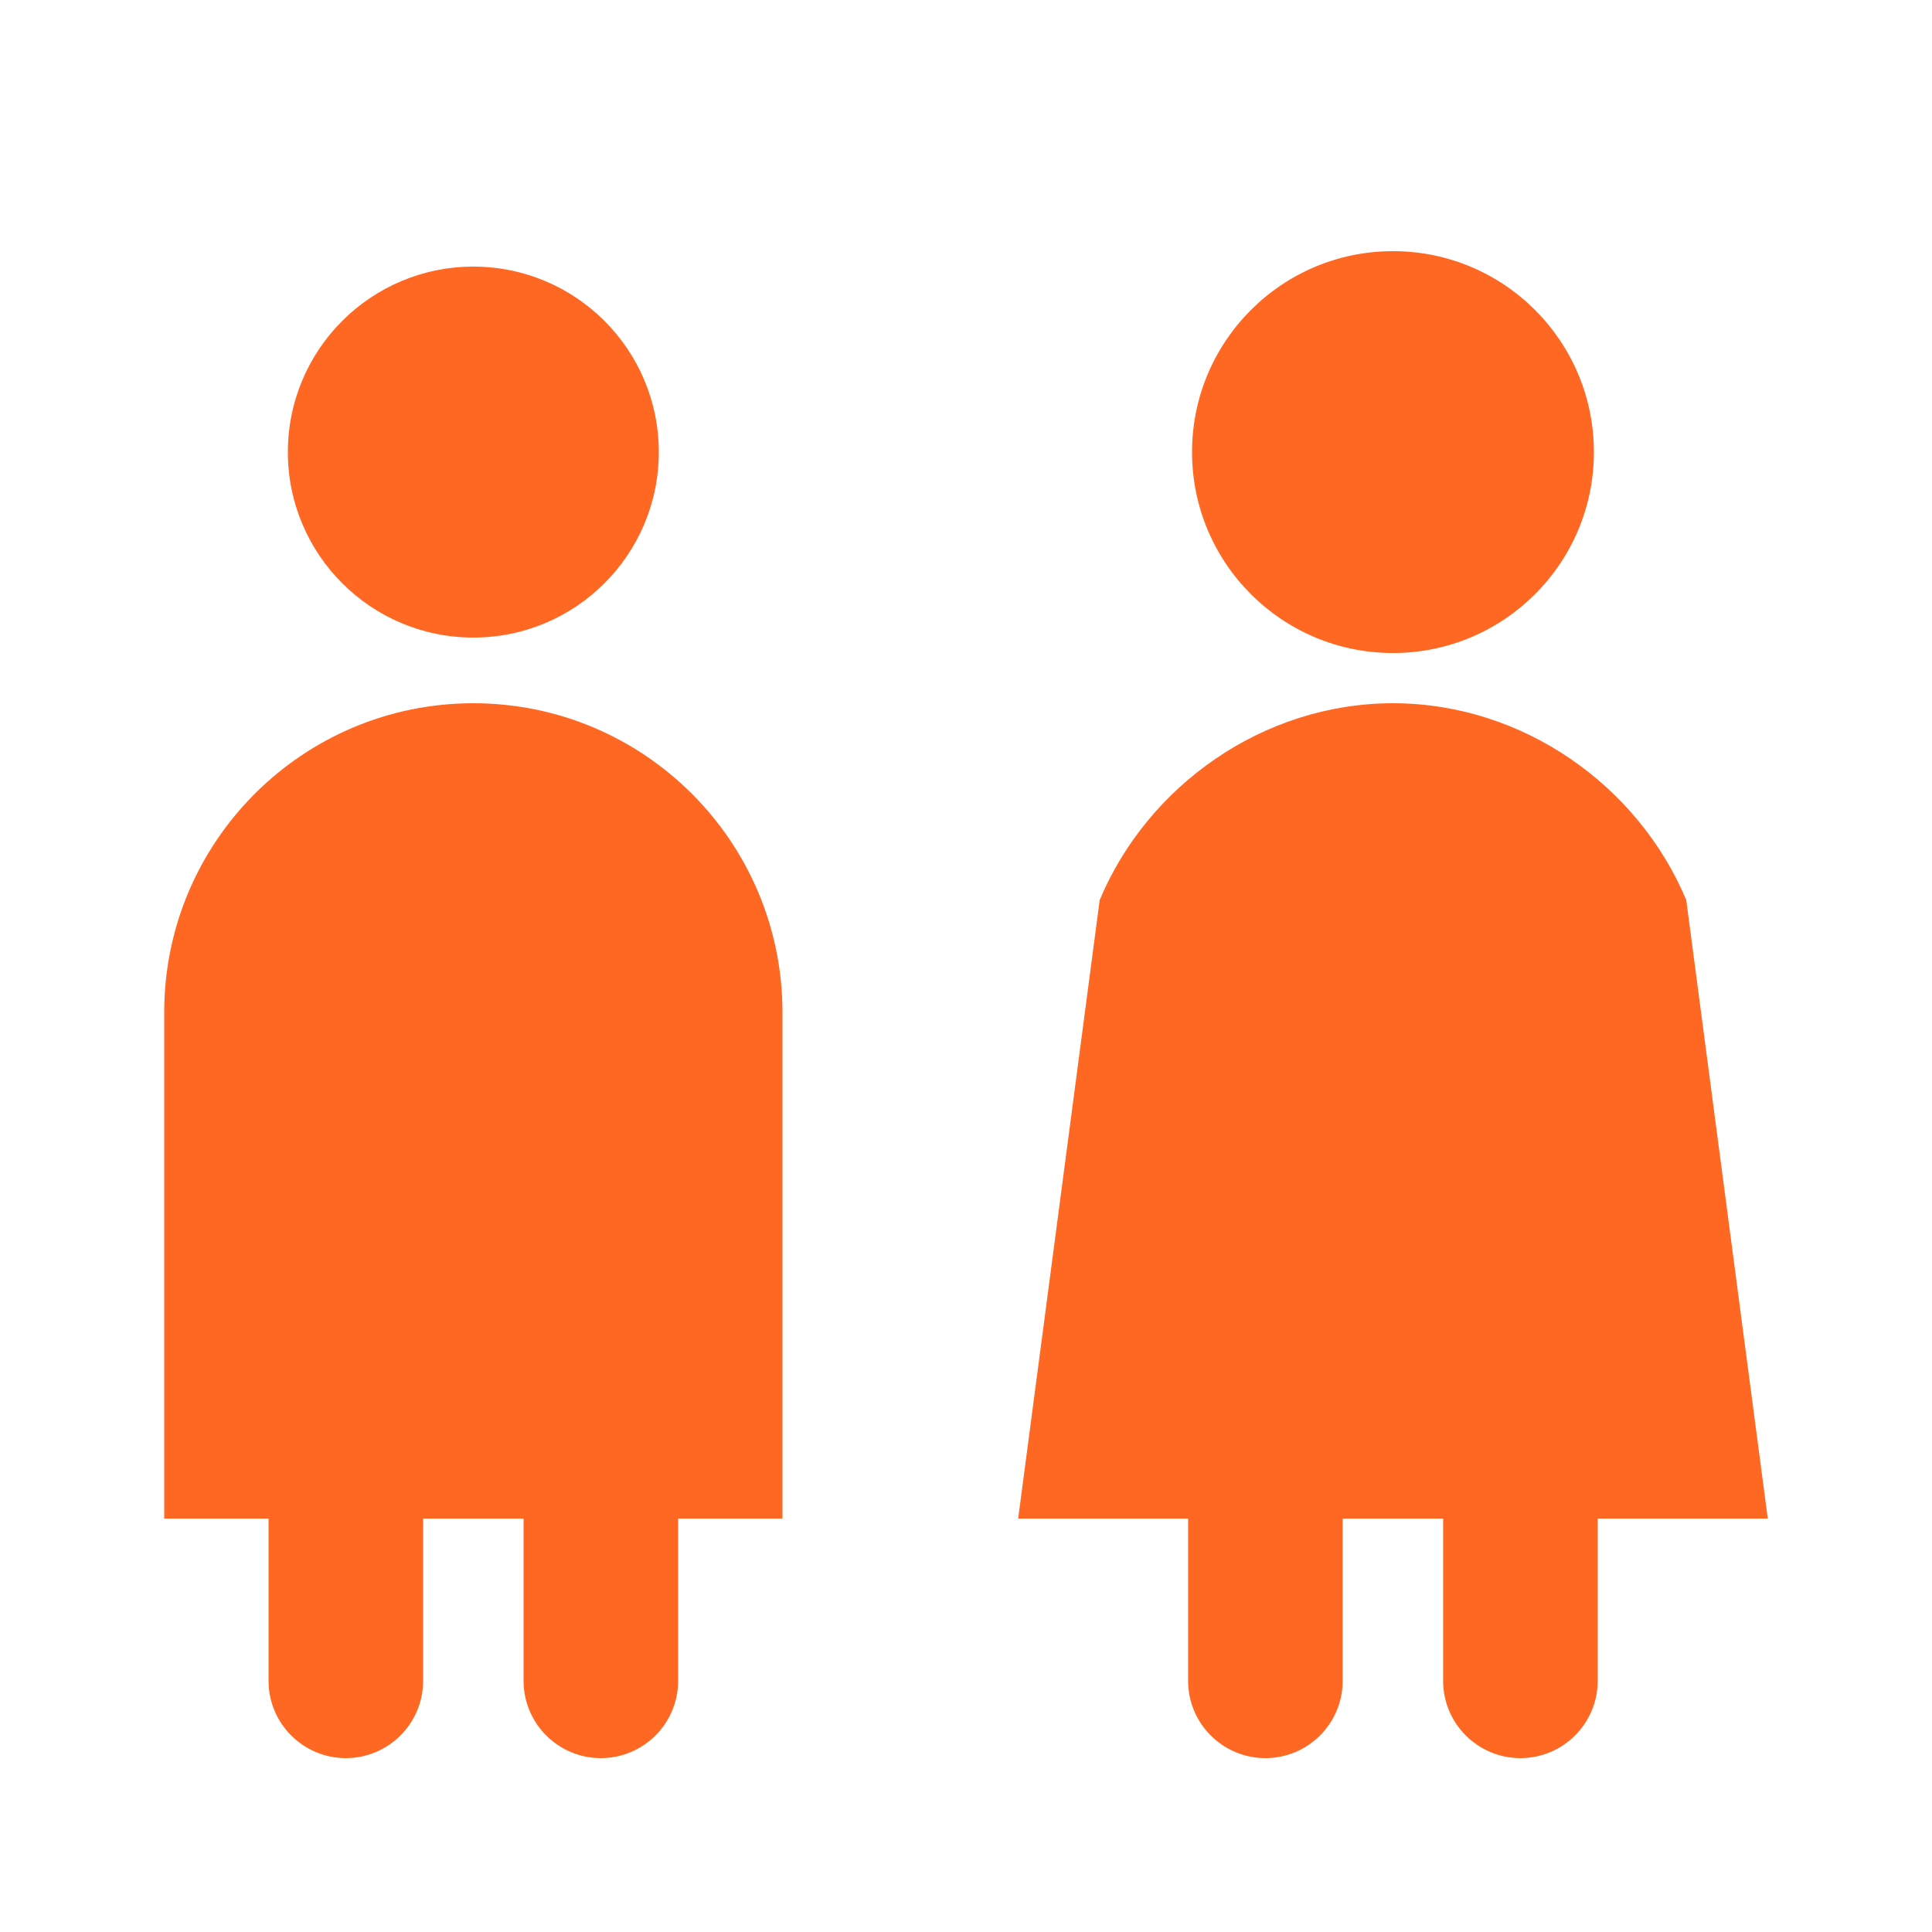
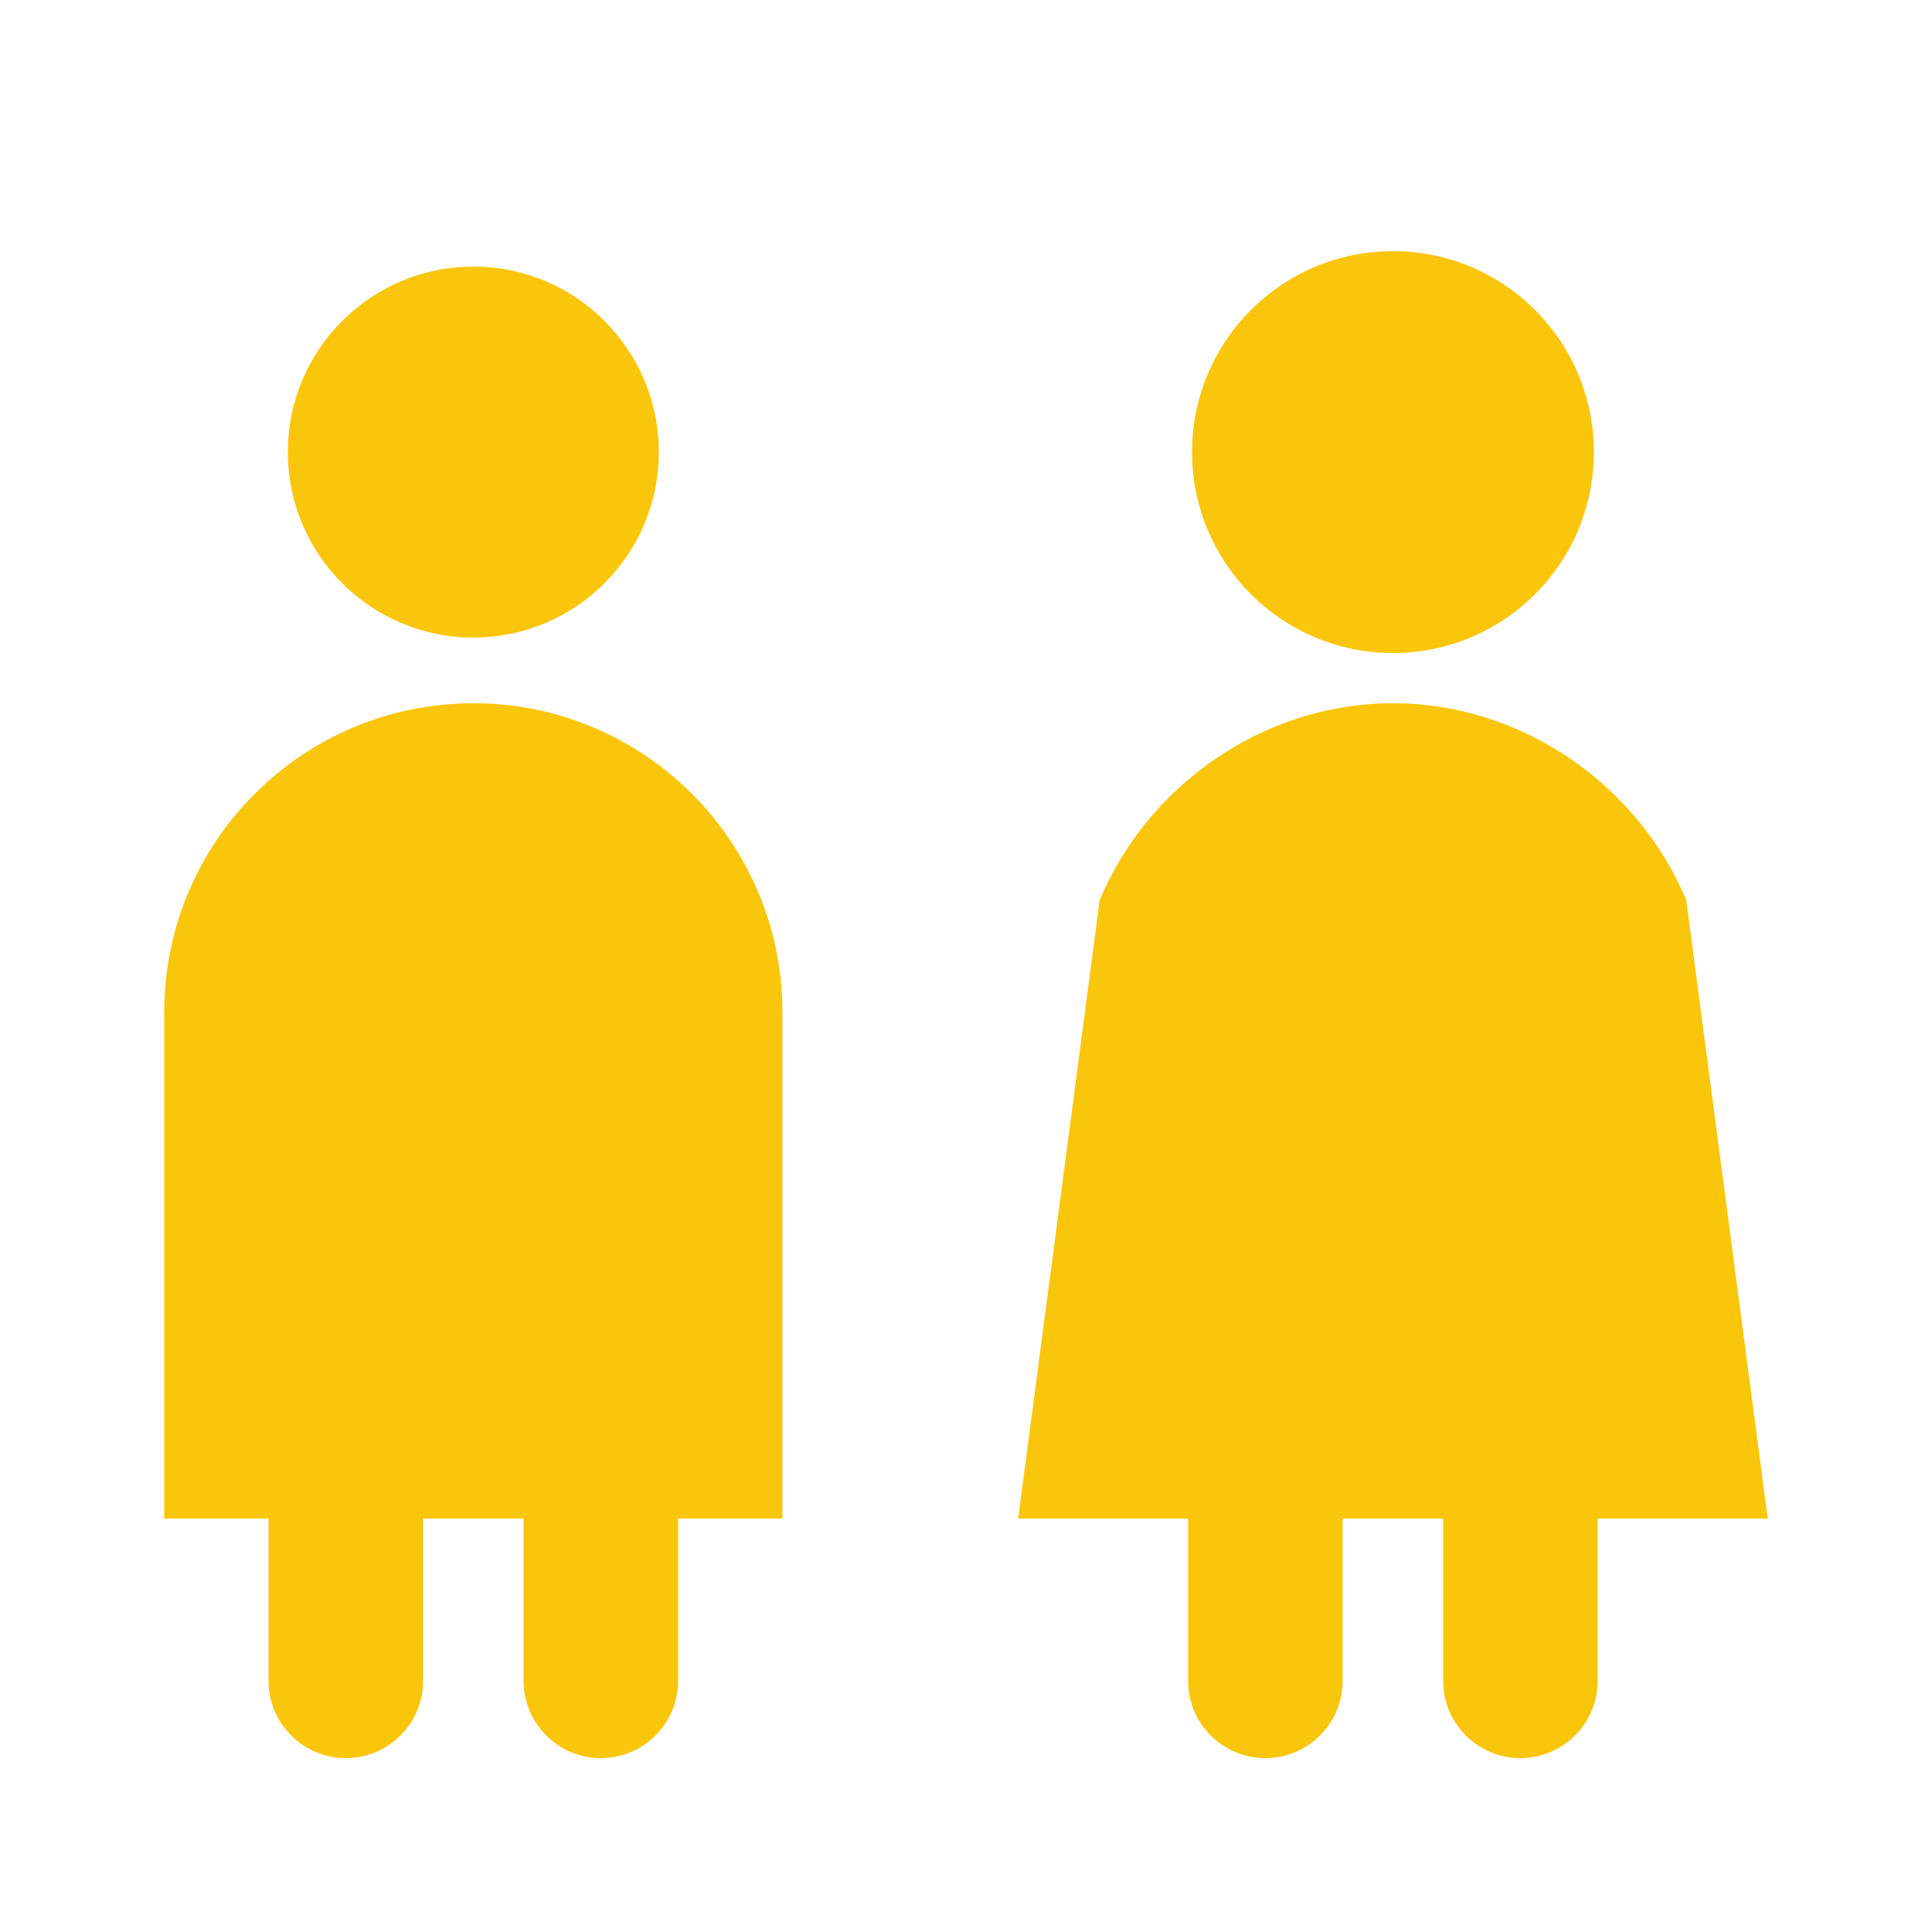
<svg xmlns="http://www.w3.org/2000/svg" id="Layer_1" data-name="Layer 1" viewBox="0 0 250 250">
  <defs>
    <style>
      .cls-1 {
-         fill: #ff6823;
+         fill: #fac60b;
        stroke-width: 0px;
      }
    </style>
  </defs>
  <g>
    <path class="cls-1" d="M101.25,131c0-22.09-17.91-40-40-40s-40,17.91-40,40v65.5h13.5v21c0,5.52,4.48,10,10,10s10-4.48,10-10v-21h13v21c0,5.52,4.48,10,10,10s10-4.48,10-10v-21h13.5v-65.5Z" />
    <circle class="cls-1" cx="61.25" cy="58.5" r="24" />
  </g>
  <g>
    <path class="cls-1" d="M228.75,196.5l-10.55-80.04c-6.21-14.81-21.15-25.46-37.95-25.46s-31.74,10.65-37.95,25.46l-10.55,80.04h21.99v21c0,5.52,4.48,10,10,10s10-4.48,10-10v-21h13v21c0,5.52,4.48,10,10,10s10-4.48,10-10v-21h21.99Z" />
    <circle class="cls-1" cx="180.25" cy="58.5" r="26" />
  </g>
</svg>
